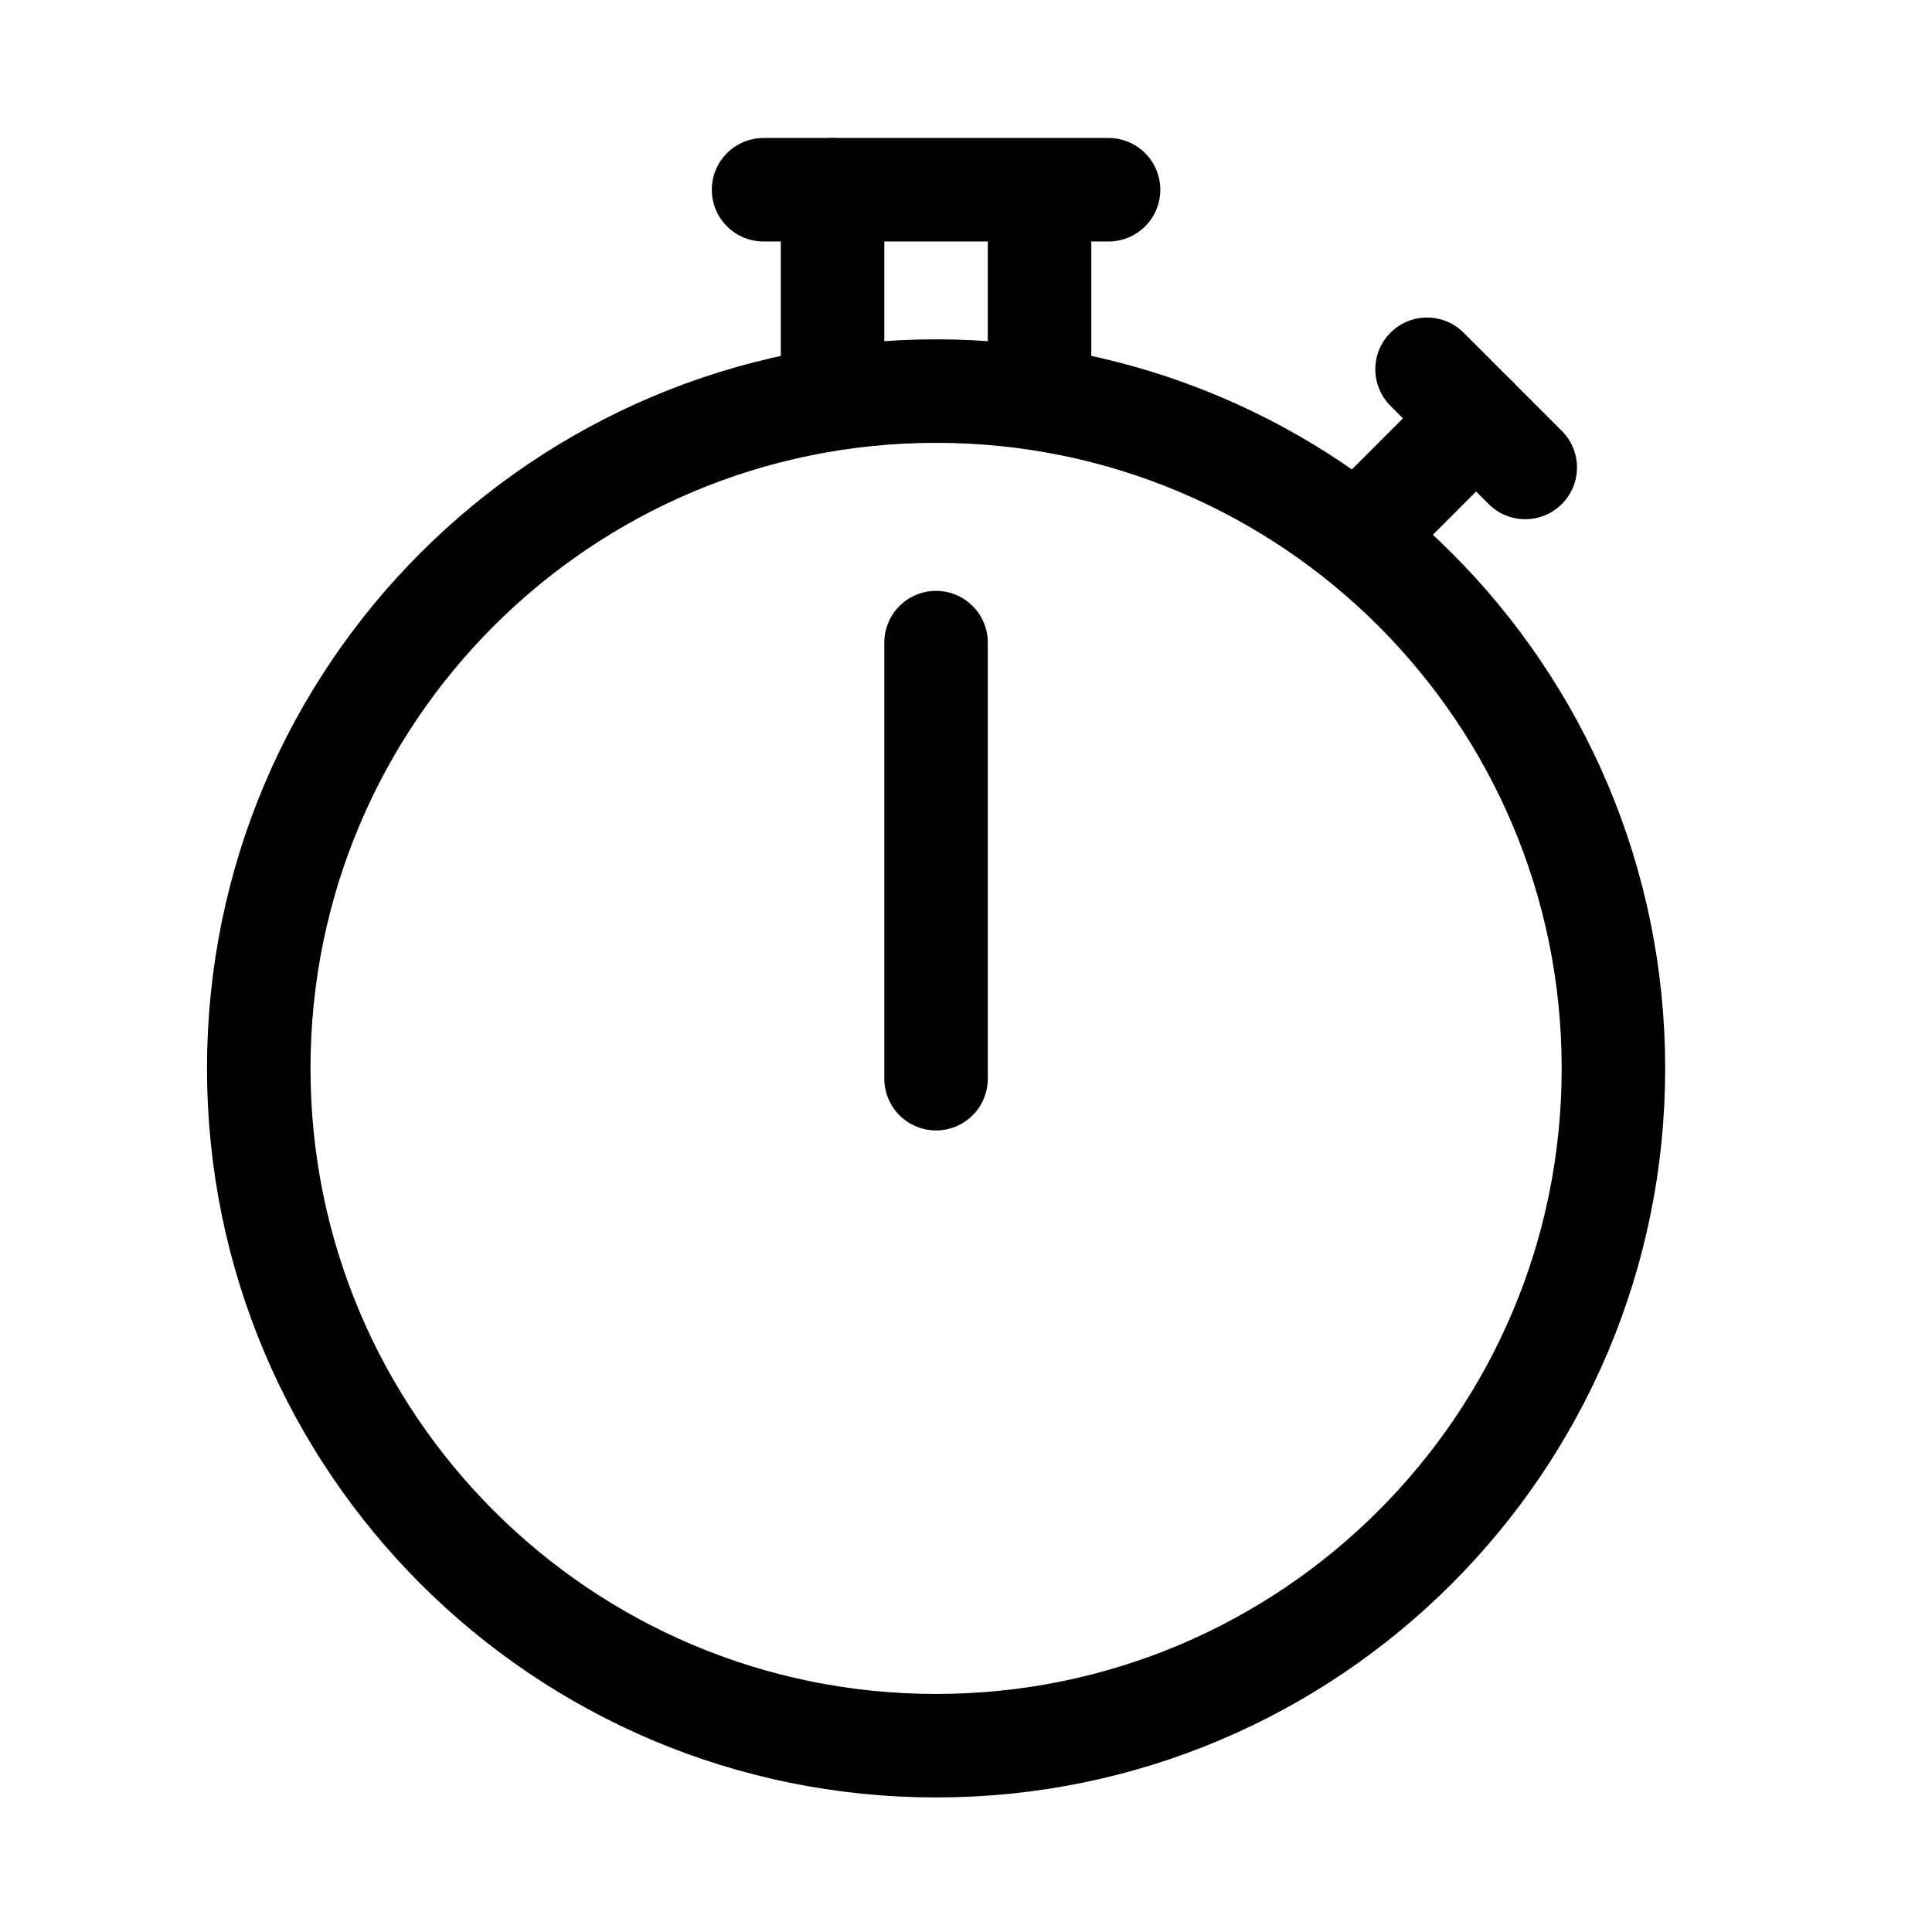
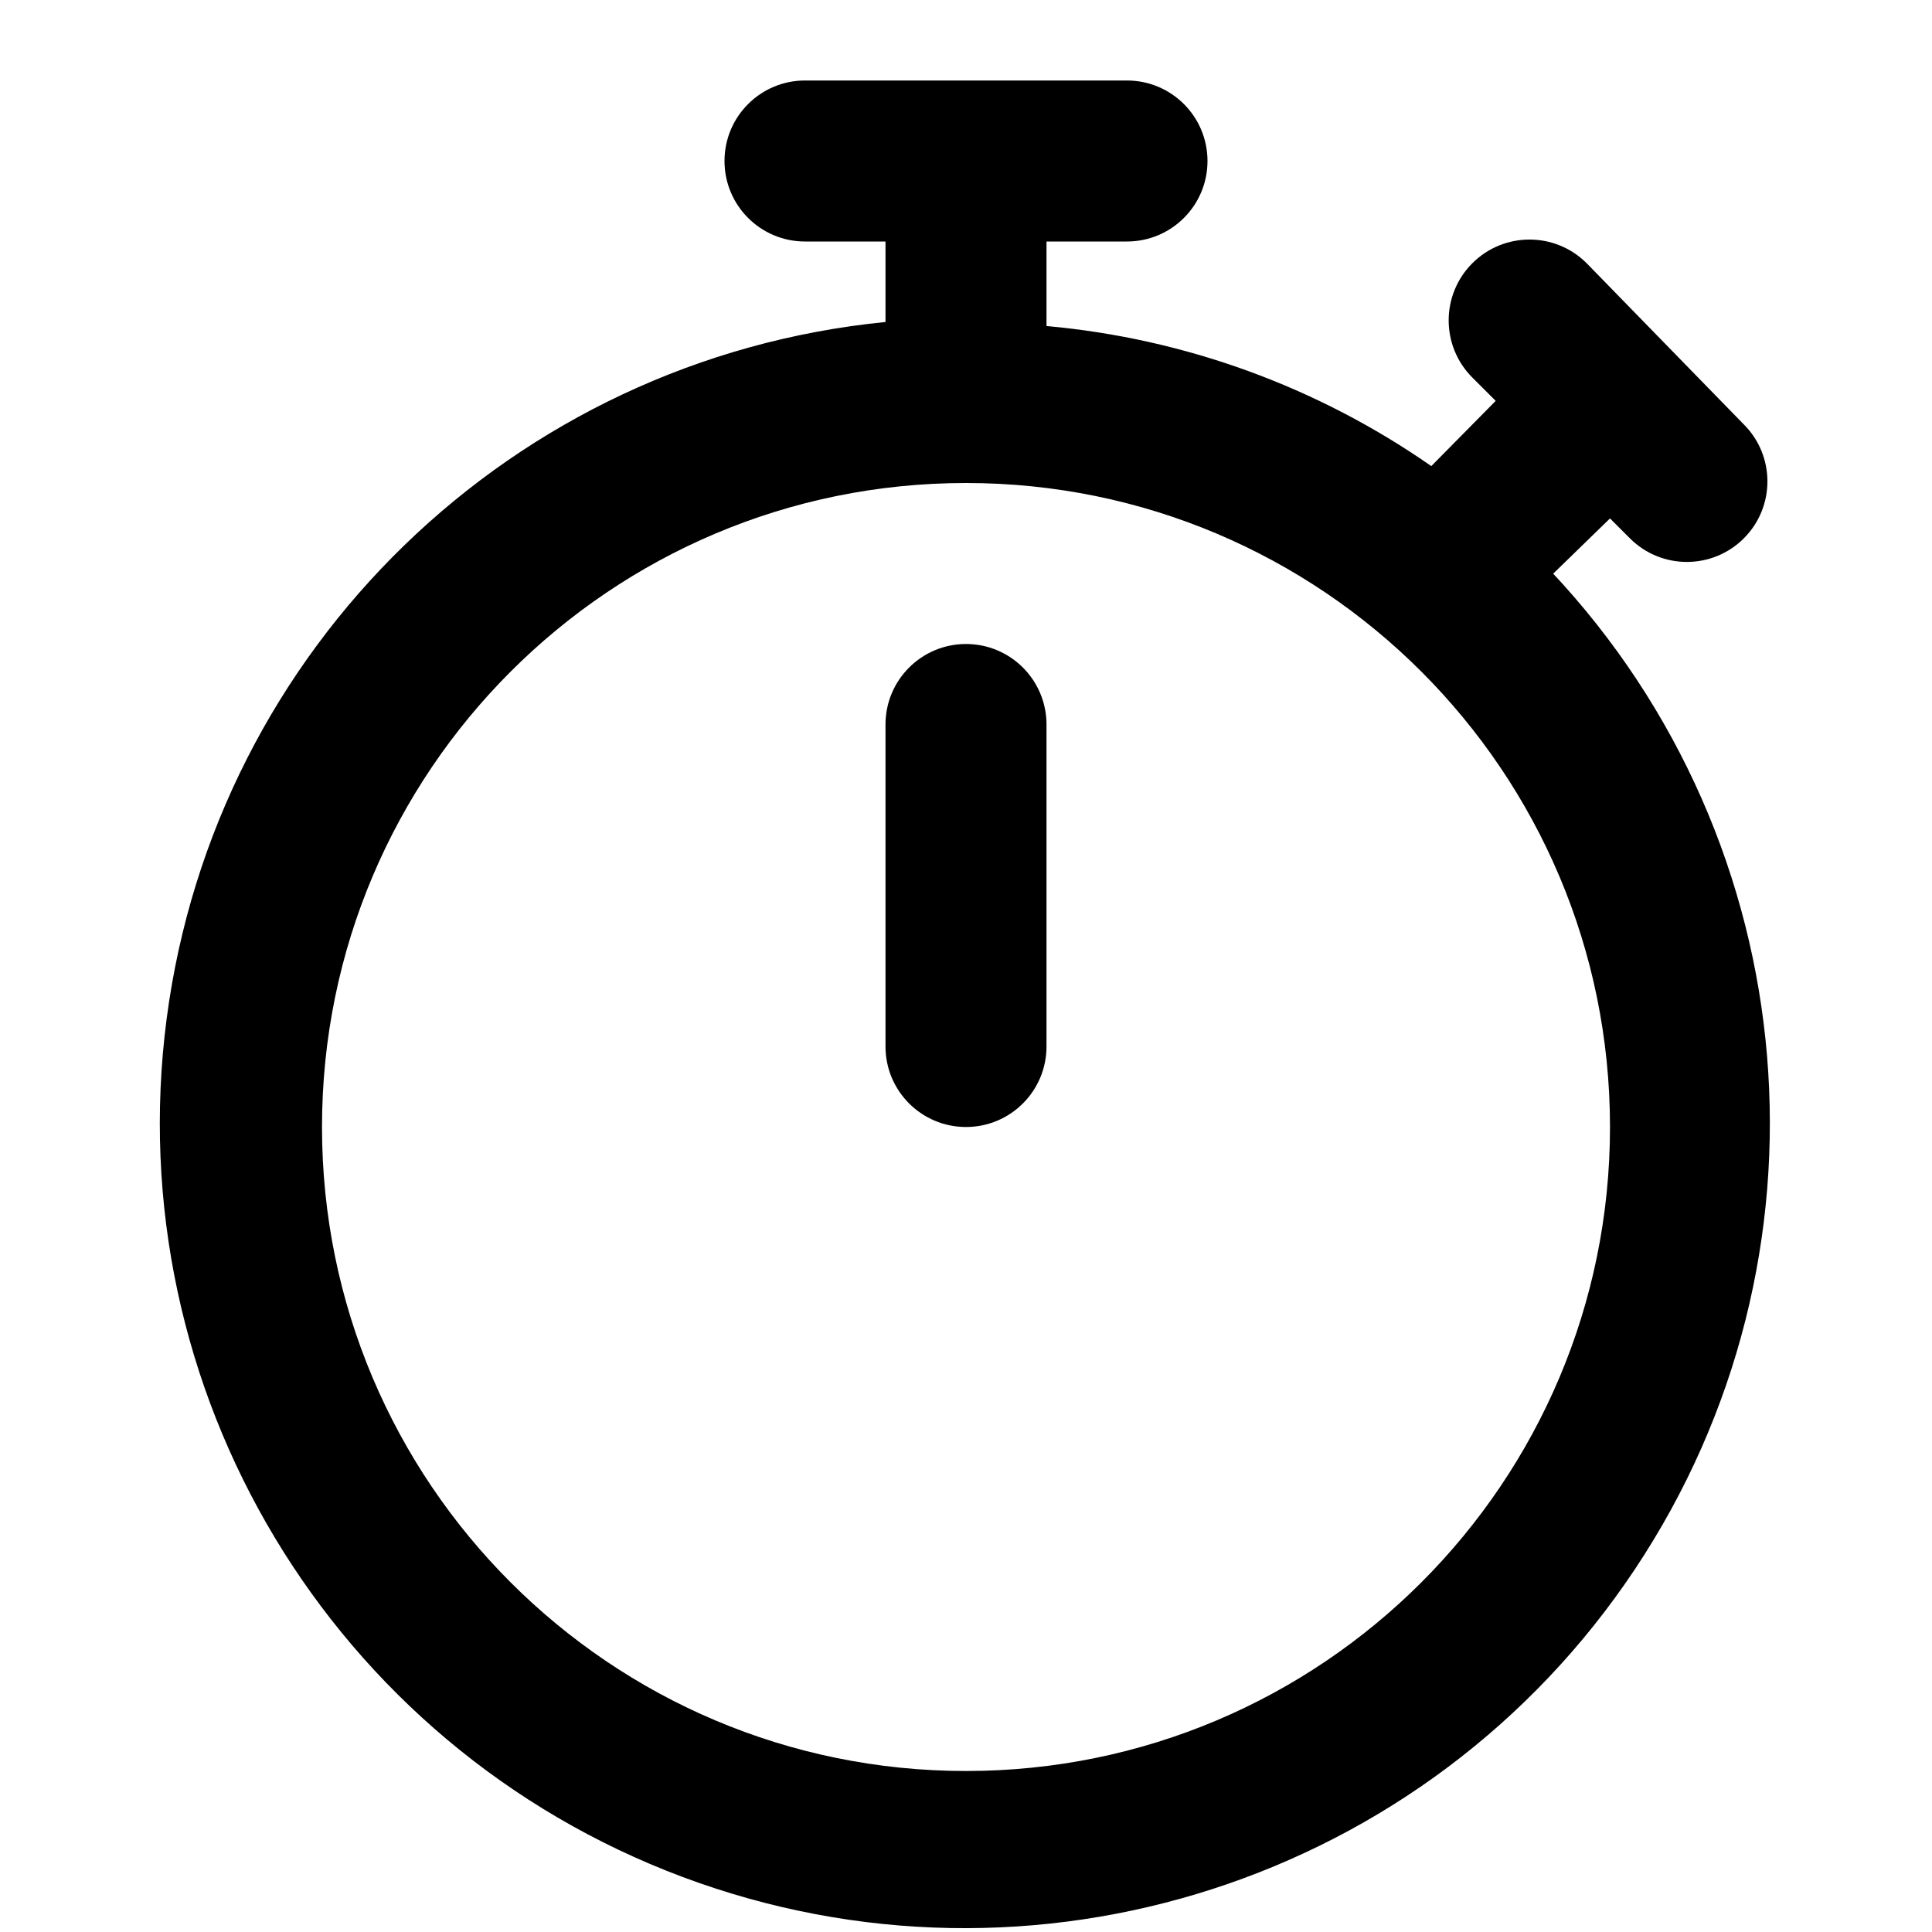
- <svg xmlns="http://www.w3.org/2000/svg" width="28" height="28" viewBox="0 0 28 28">
-   <g stroke="none" stroke-width="1" fill="none" fill-rule="evenodd">
-     <g transform="translate(3, 2)" stroke-width="1.5">
-       <path d="M10.566,13.633 L10.566,7.313" stroke="currentColor" stroke-linecap="round" stroke-linejoin="round" />
-       <g transform="translate(0, 0.0499)">
-         <path d="M20.383,13.434 C20.383,18.855 15.988,23.25 10.567,23.25 C5.145,23.25 0.75,18.855 0.75,13.434 C0.75,8.012 5.145,3.618 10.567,3.618 C15.988,3.618 20.383,8.012 20.383,13.434 Z" stroke="currentColor" />
-         <path d="M12.066,3.617 L12.066,0.906" stroke="currentColor" stroke-linecap="round" stroke-linejoin="round" />
-         <path d="M9.066,3.617 L9.066,0.7" stroke="currentColor" stroke-linecap="round" stroke-linejoin="round" />
-         <path d="M8.066,0.7 L13.066,0.7" stroke="currentColor" stroke-linecap="round" stroke-linejoin="round" />
-         <path d="M18.393,4.013 L16.868,5.538" stroke="currentColor" stroke-linecap="round" stroke-linejoin="round" />
-         <path d="M19.105,4.725 L17.682,3.302" stroke="currentColor" stroke-linecap="round" stroke-linejoin="round" />
-       </g>
-     </g>
+ <svg xmlns="http://www.w3.org/2000/svg" width="24" height="24" viewBox="0 0 24 24">
+   <g>
+     <path d="M19.27,7.15,20,6.44l.25.25a1,1,0,1,0,1.41-1.42l-1.95-2a1,1,0,0,0-1.42,1.42l.29.29-.8.81A9.92,9.92,0,0,0,13,4.05V3h1a1,1,0,0,0,0-2H10a1,1,0,0,0,0,2h1v1a10,10,0,1,0,8.27,3.1ZM12,22a8,8,0,1,1,8-8A8,8,0,0,1,12,22Z" fill="currentColor" />
+     <path d="M12,8a1,1,0,0,0-1,1v4a1,1,0,0,0,2,0V9A1,1,0,0,0,12,8Z" fill="currentColor" />
  </g>
</svg>
